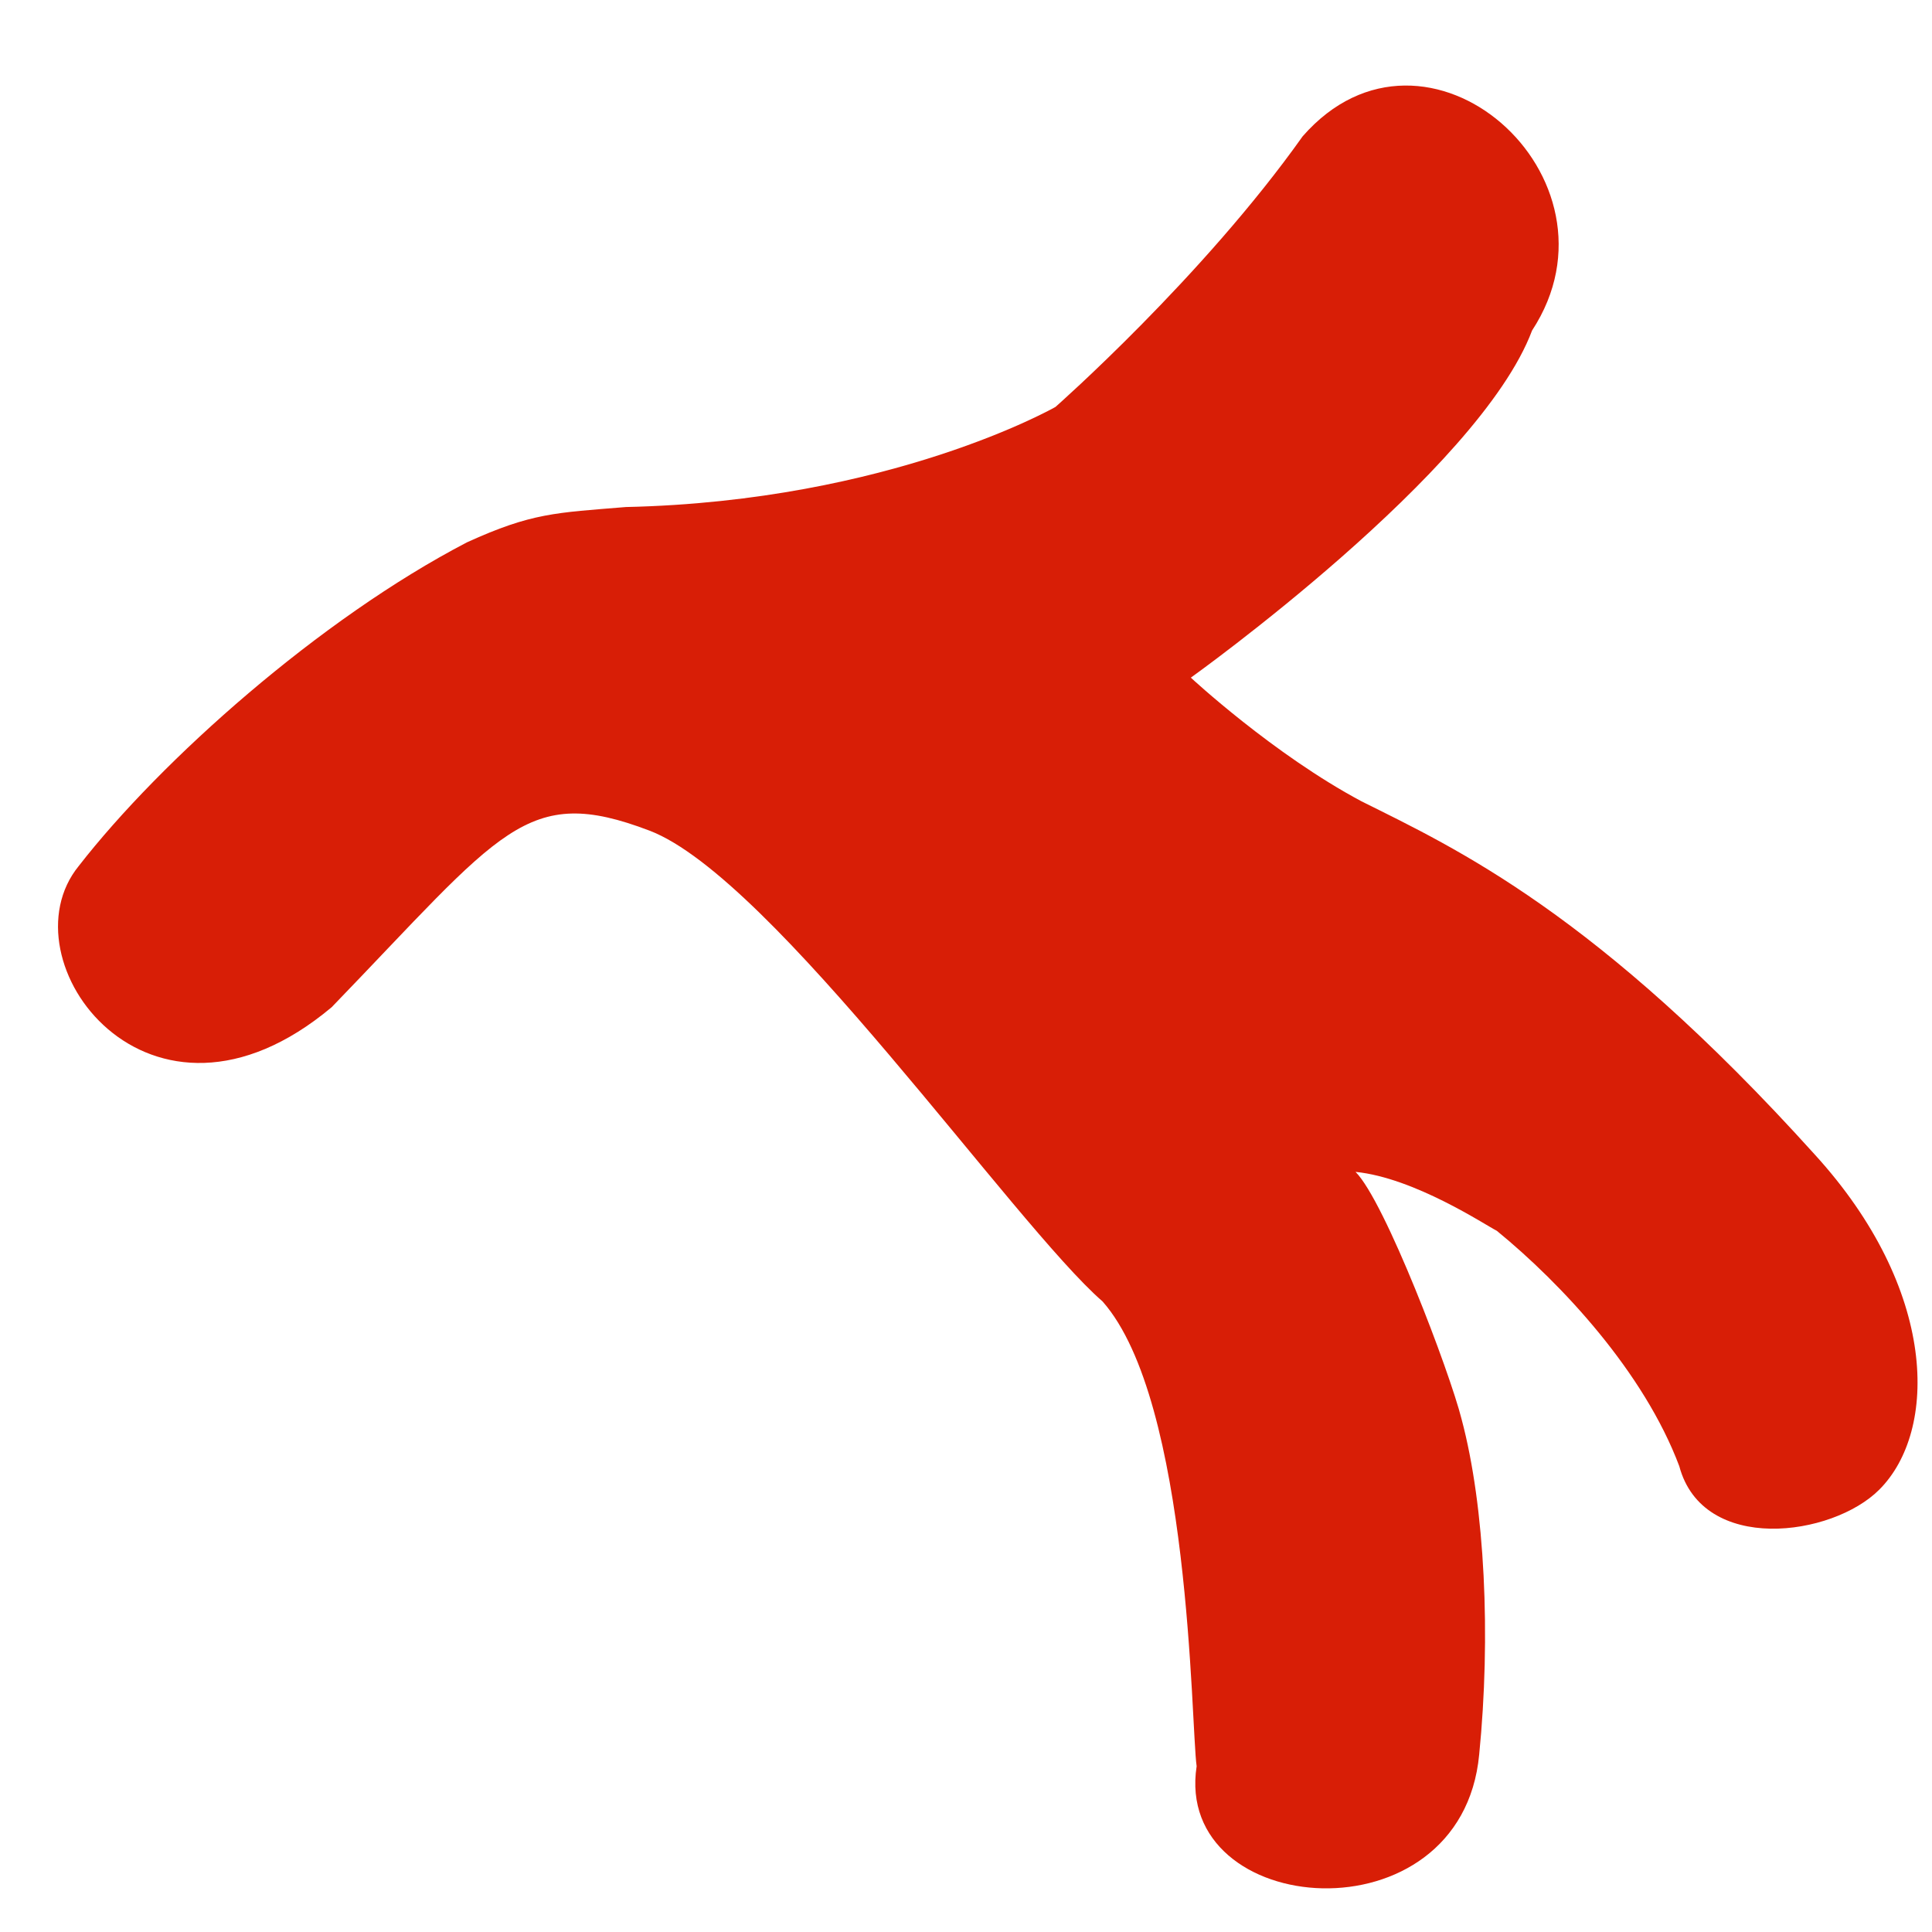
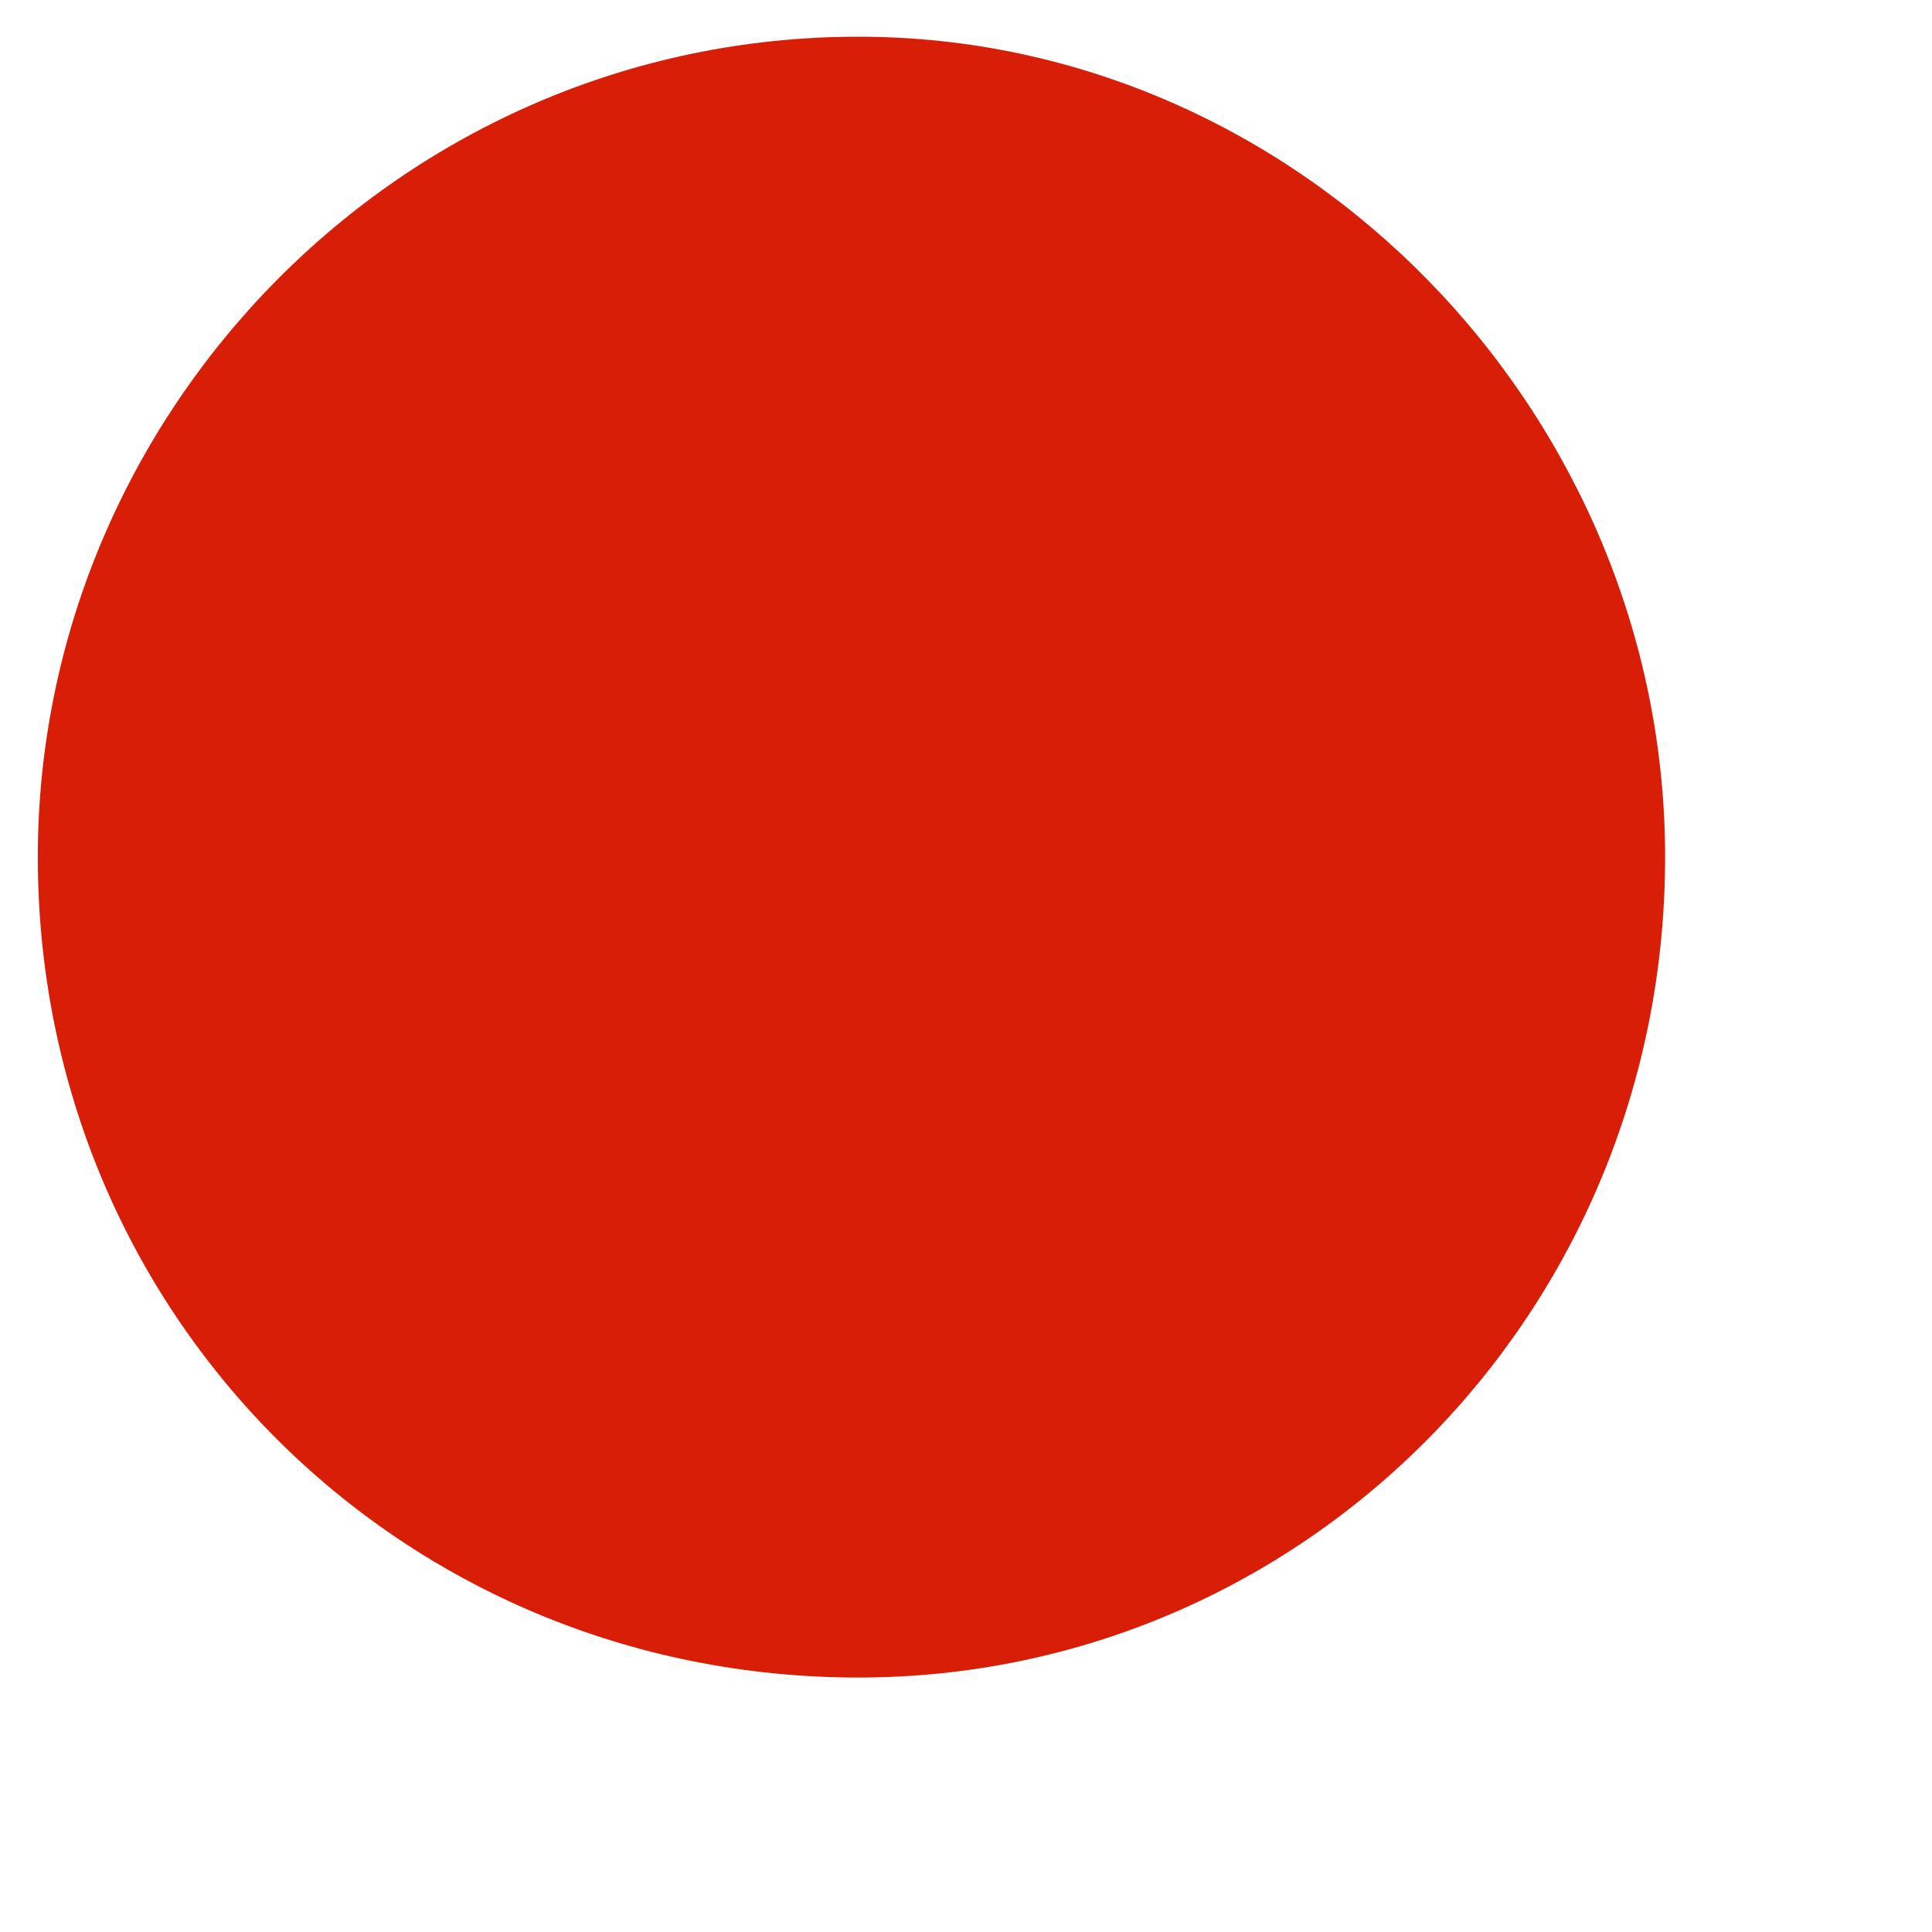
- <svg xmlns="http://www.w3.org/2000/svg" version="1.1" width="16px" height="16px">
-   <g transform="matrix(1 0 0 1 -1623 -2106 )">
-     <path d="M 10.788 1.129  C 9.959 2.298  8.741 3.37  8.741 3.37  C 8.741 3.37  7.377 4.15  5.184 4.199  C 4.599 4.247  4.404 4.247  3.868 4.491  C 2.649 5.125  1.334 6.295  0.652 7.172  C 0.018 7.951  1.236 9.608  2.747 8.341  C 4.16 6.879  4.355 6.489  5.379 6.879  C 6.402 7.269  8.4 10.144  9.131 10.778  C 9.862 11.606  9.862 14.286  9.91 14.627  C 9.716 15.894  12.104 16.089  12.25 14.53  C 12.347 13.555  12.299 12.483  12.104 11.752  C 12.006 11.362  11.47 9.949  11.226 9.705  C 11.714 9.754  12.299 10.144  12.396 10.193  C 12.932 10.631  13.614 11.362  13.907 12.142  C 14.102 12.873  15.174 12.727  15.563 12.337  C 16.051 11.85  16.051 10.68  15.027 9.559  C 13.224 7.561  12.055 7.025  11.275 6.636  C 10.544 6.246  9.862 5.612  9.862 5.612  C 9.862 5.612  12.25 3.906  12.688 2.737  C 13.517 1.47  11.811 -0.041  10.788 1.129  Z " fill-rule="nonzero" fill="#d81e06" stroke="none" transform="matrix(1 0 0 1 1623 2106 )" />
+ <svg xmlns="http://www.w3.org/2000/svg" version="1.1" width="7px" height="7px">
+   <g transform="matrix(1 0 0 1 -1626 -2103 )">
+     <path d="M 0.137 3.105  C 0.137 4.762  1.452 6.078  3.11 6.078  C 4.718 6.078  6.033 4.762  6.033 3.105  C 6.033 1.497  4.718 0.133  3.11 0.133  C 1.452 0.133  0.137 1.497  0.137 3.105  Z " fill-rule="nonzero" fill="#d81e06" stroke="none" transform="matrix(1 0 0 1 1626 2103 )" />
  </g>
</svg>
